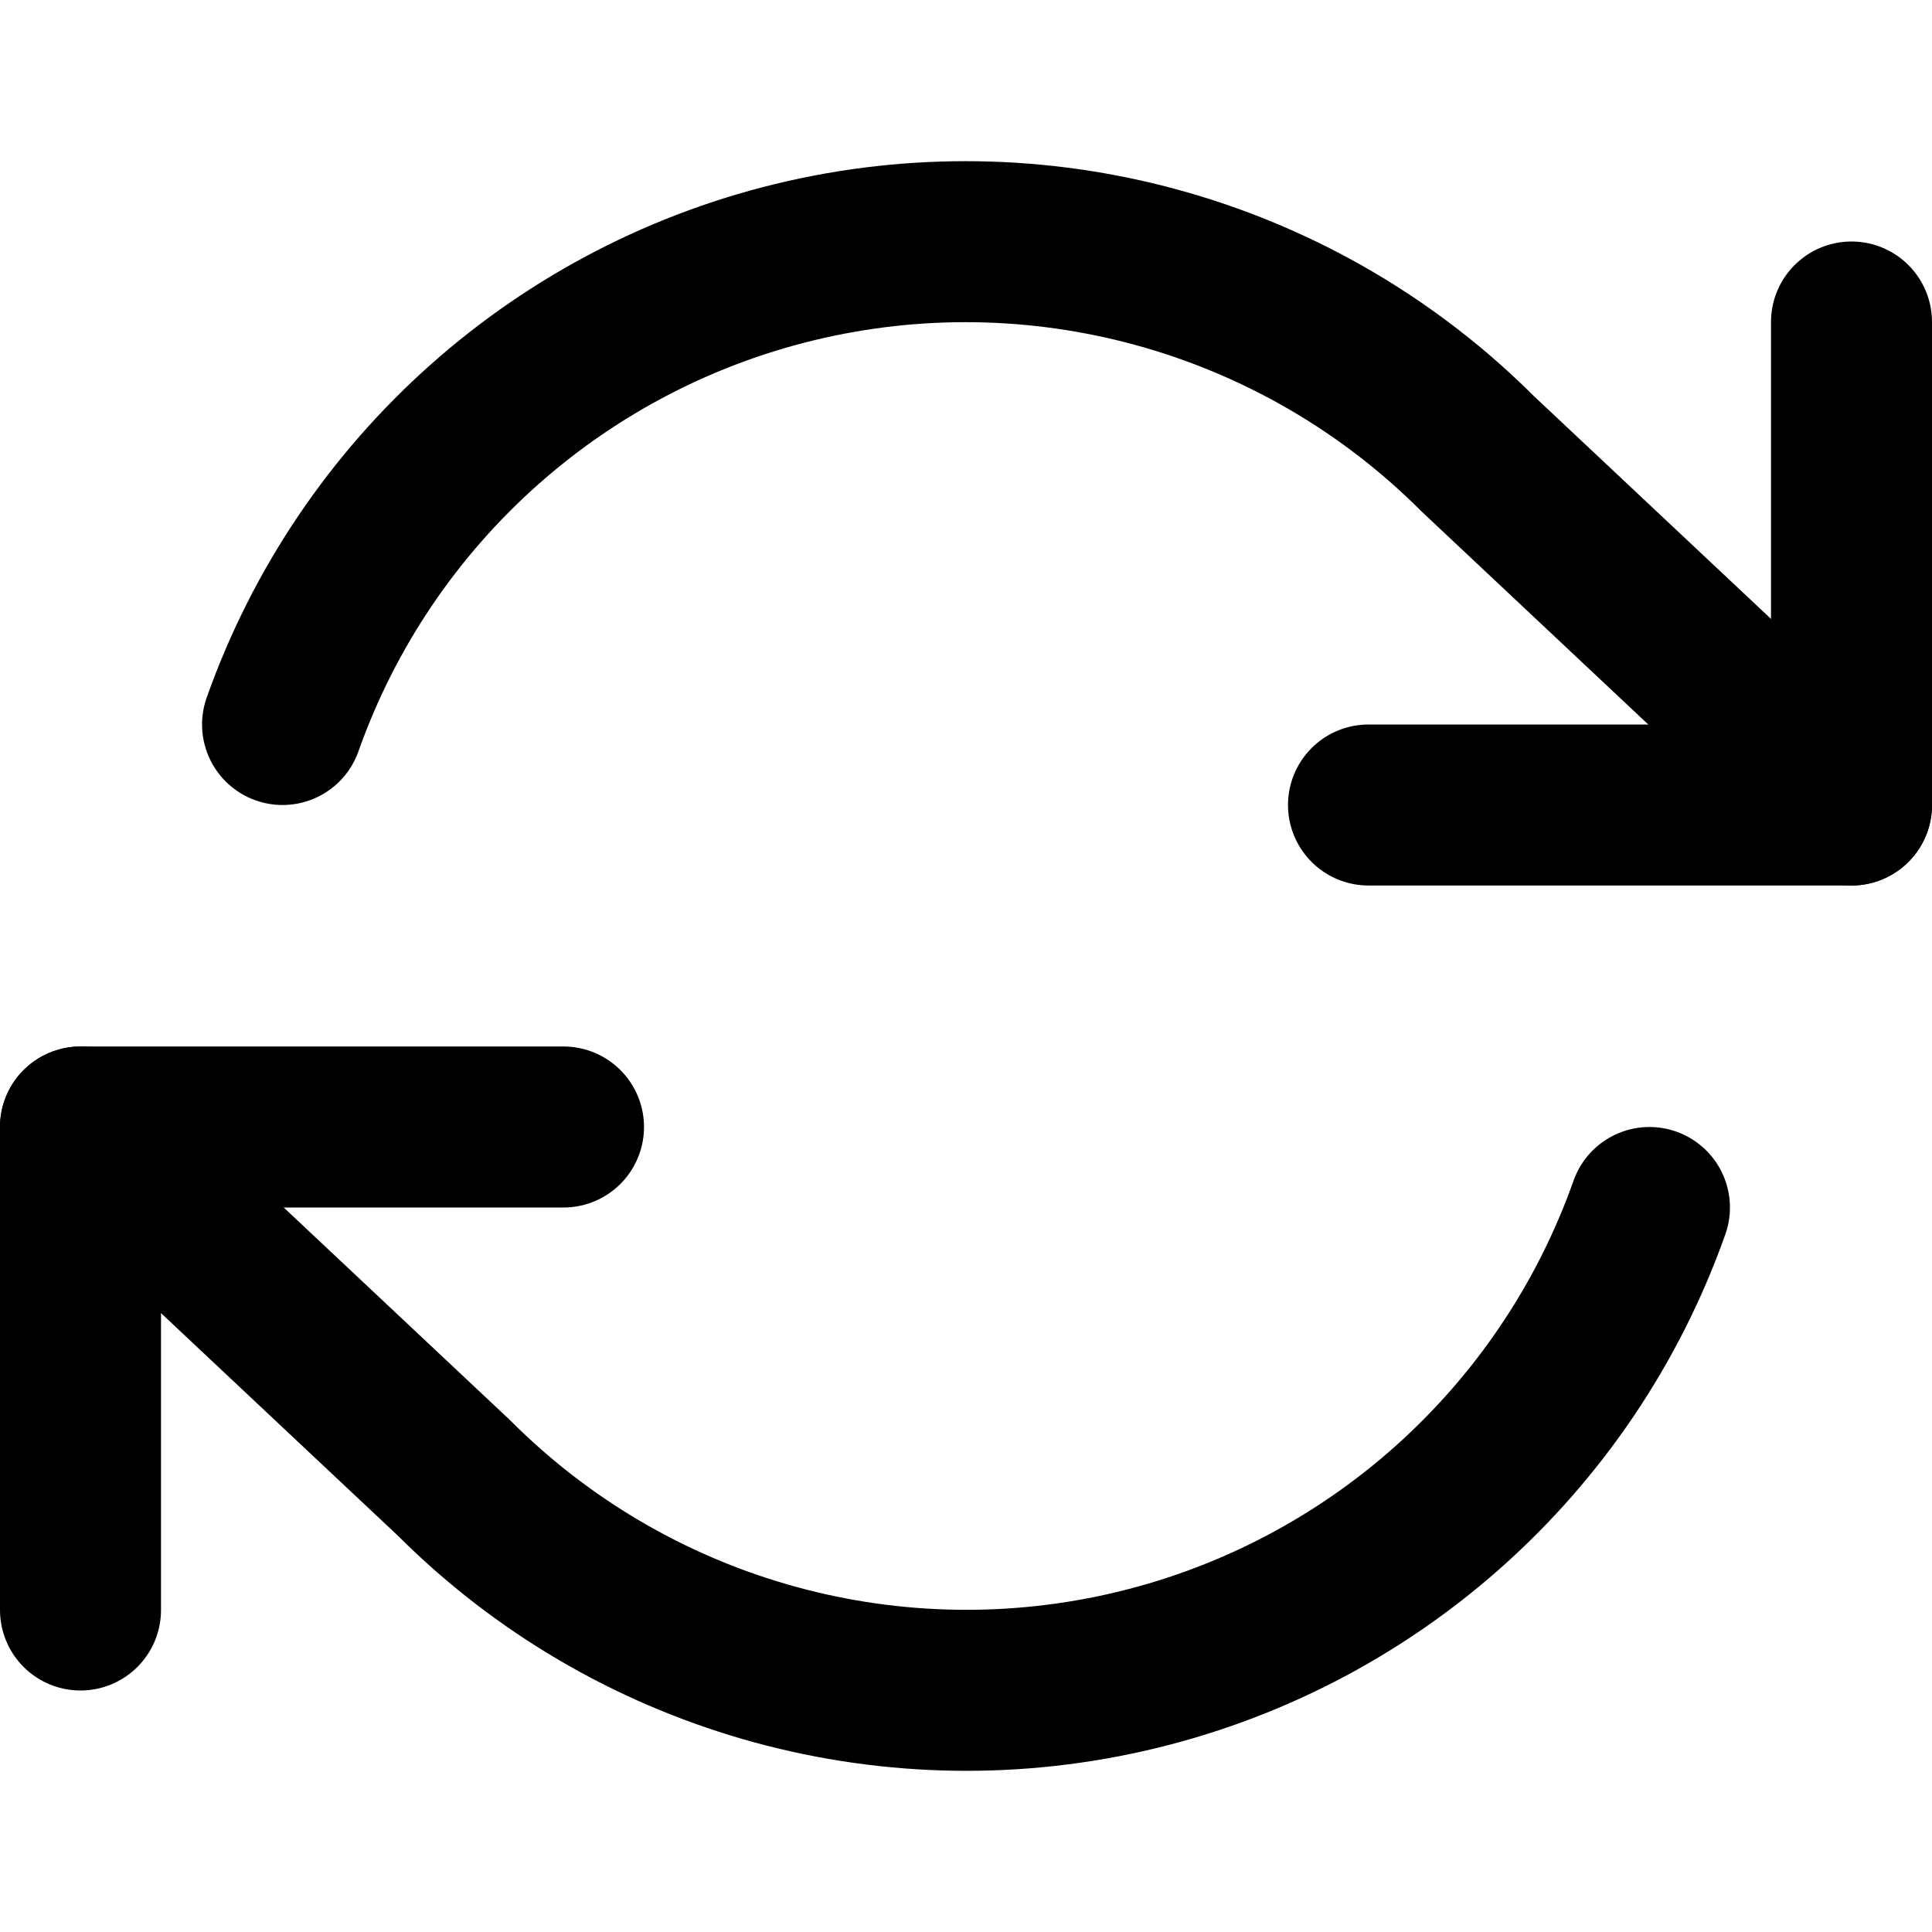
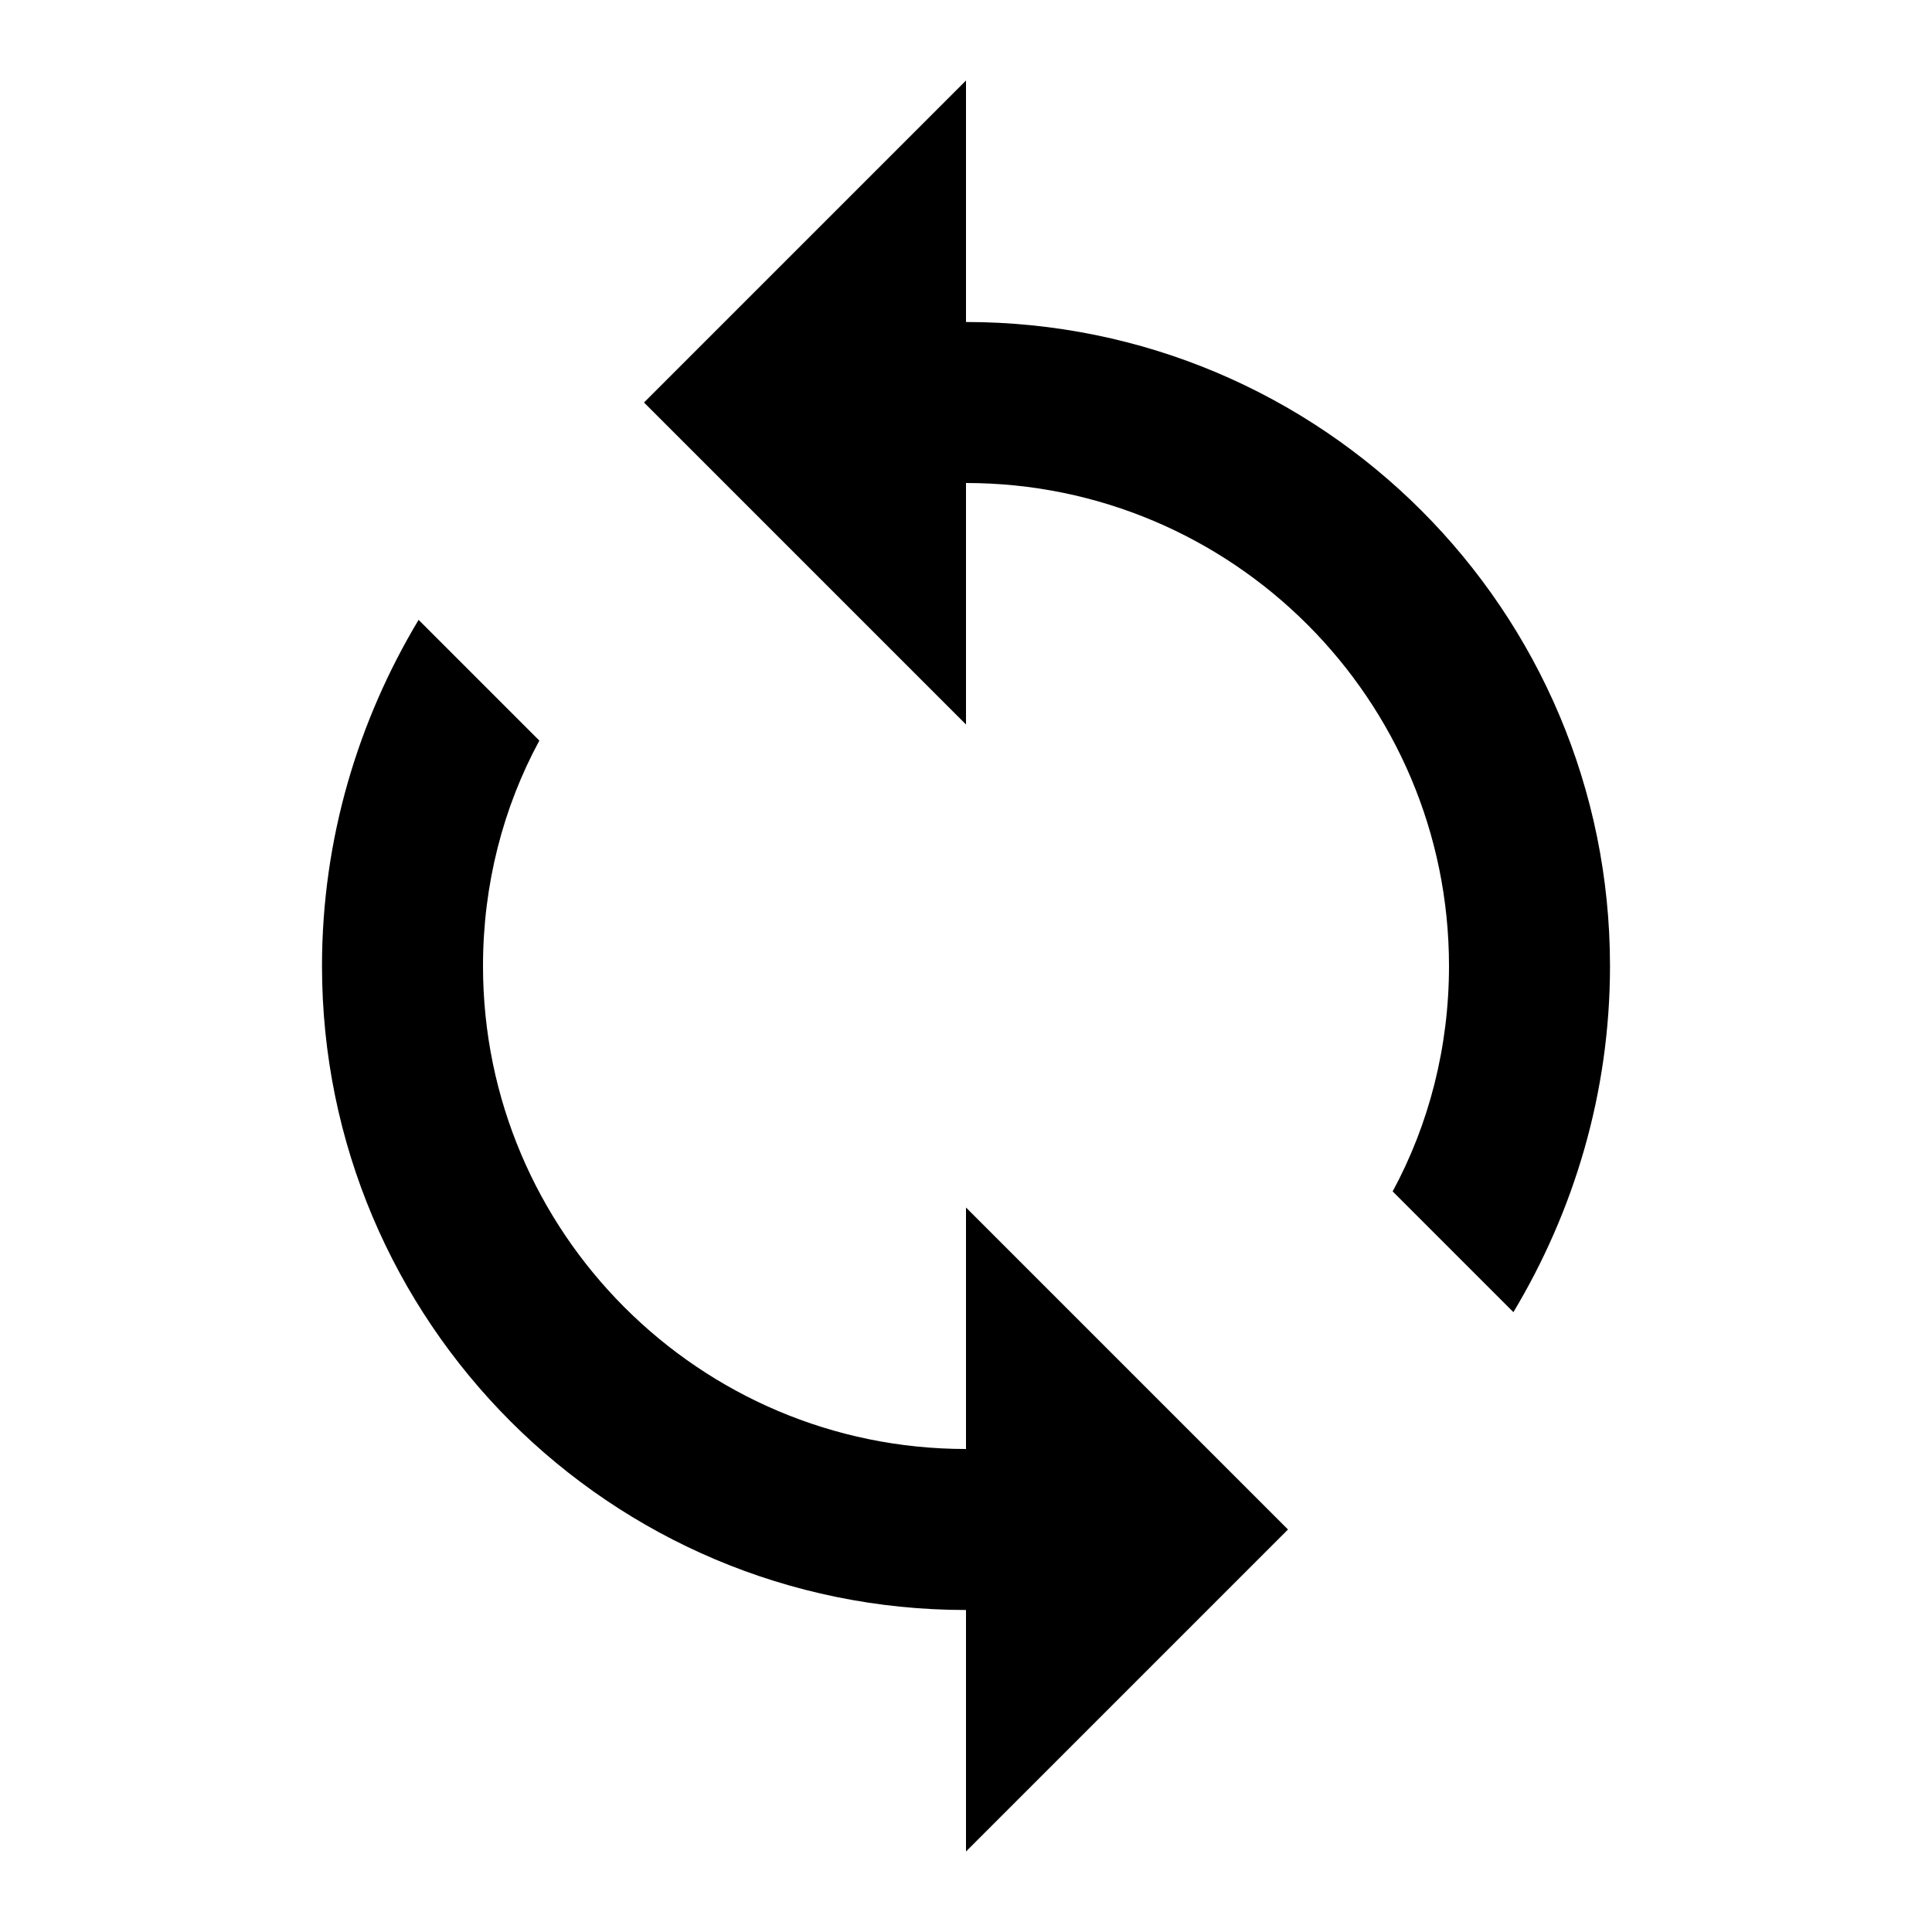
- <svg xmlns="http://www.w3.org/2000/svg" width="24" height="24" viewBox="0 0 24 24" fill="none" stroke="currentColor" stroke-width="2" stroke-linecap="round" stroke-linejoin="round">
-   <polyline points="23 4 23 10 17 10" />
-   <polyline points="1 20 1 14 7 14" />
-   <path d="M3.51 9a9 9 0 0 1 14.85-3.36L23 10M1 14l4.64 4.36A9 9 0 0 0 20.49 15" />
+ <svg xmlns="http://www.w3.org/2000/svg" viewBox="0 0 24 24" width="24" height="24">
+   <path fill="currentColor" d="M12 4V1L8 5L12 9V6C15.31 6 18 8.69 18 12C18 13.01 17.75 13.97 17.3 14.8L18.8 16.3C19.55 15.05 20 13.58 20 12C20 7.58 16.42 4 12 4ZM12 18C8.69 18 6 15.31 6 12C6 10.99 6.25 10.03 6.7 9.2L5.2 7.7C4.45 8.95 4 10.42 4 12C4 16.42 7.58 20 12 20V23L16 19L12 15V18Z" />
</svg>
